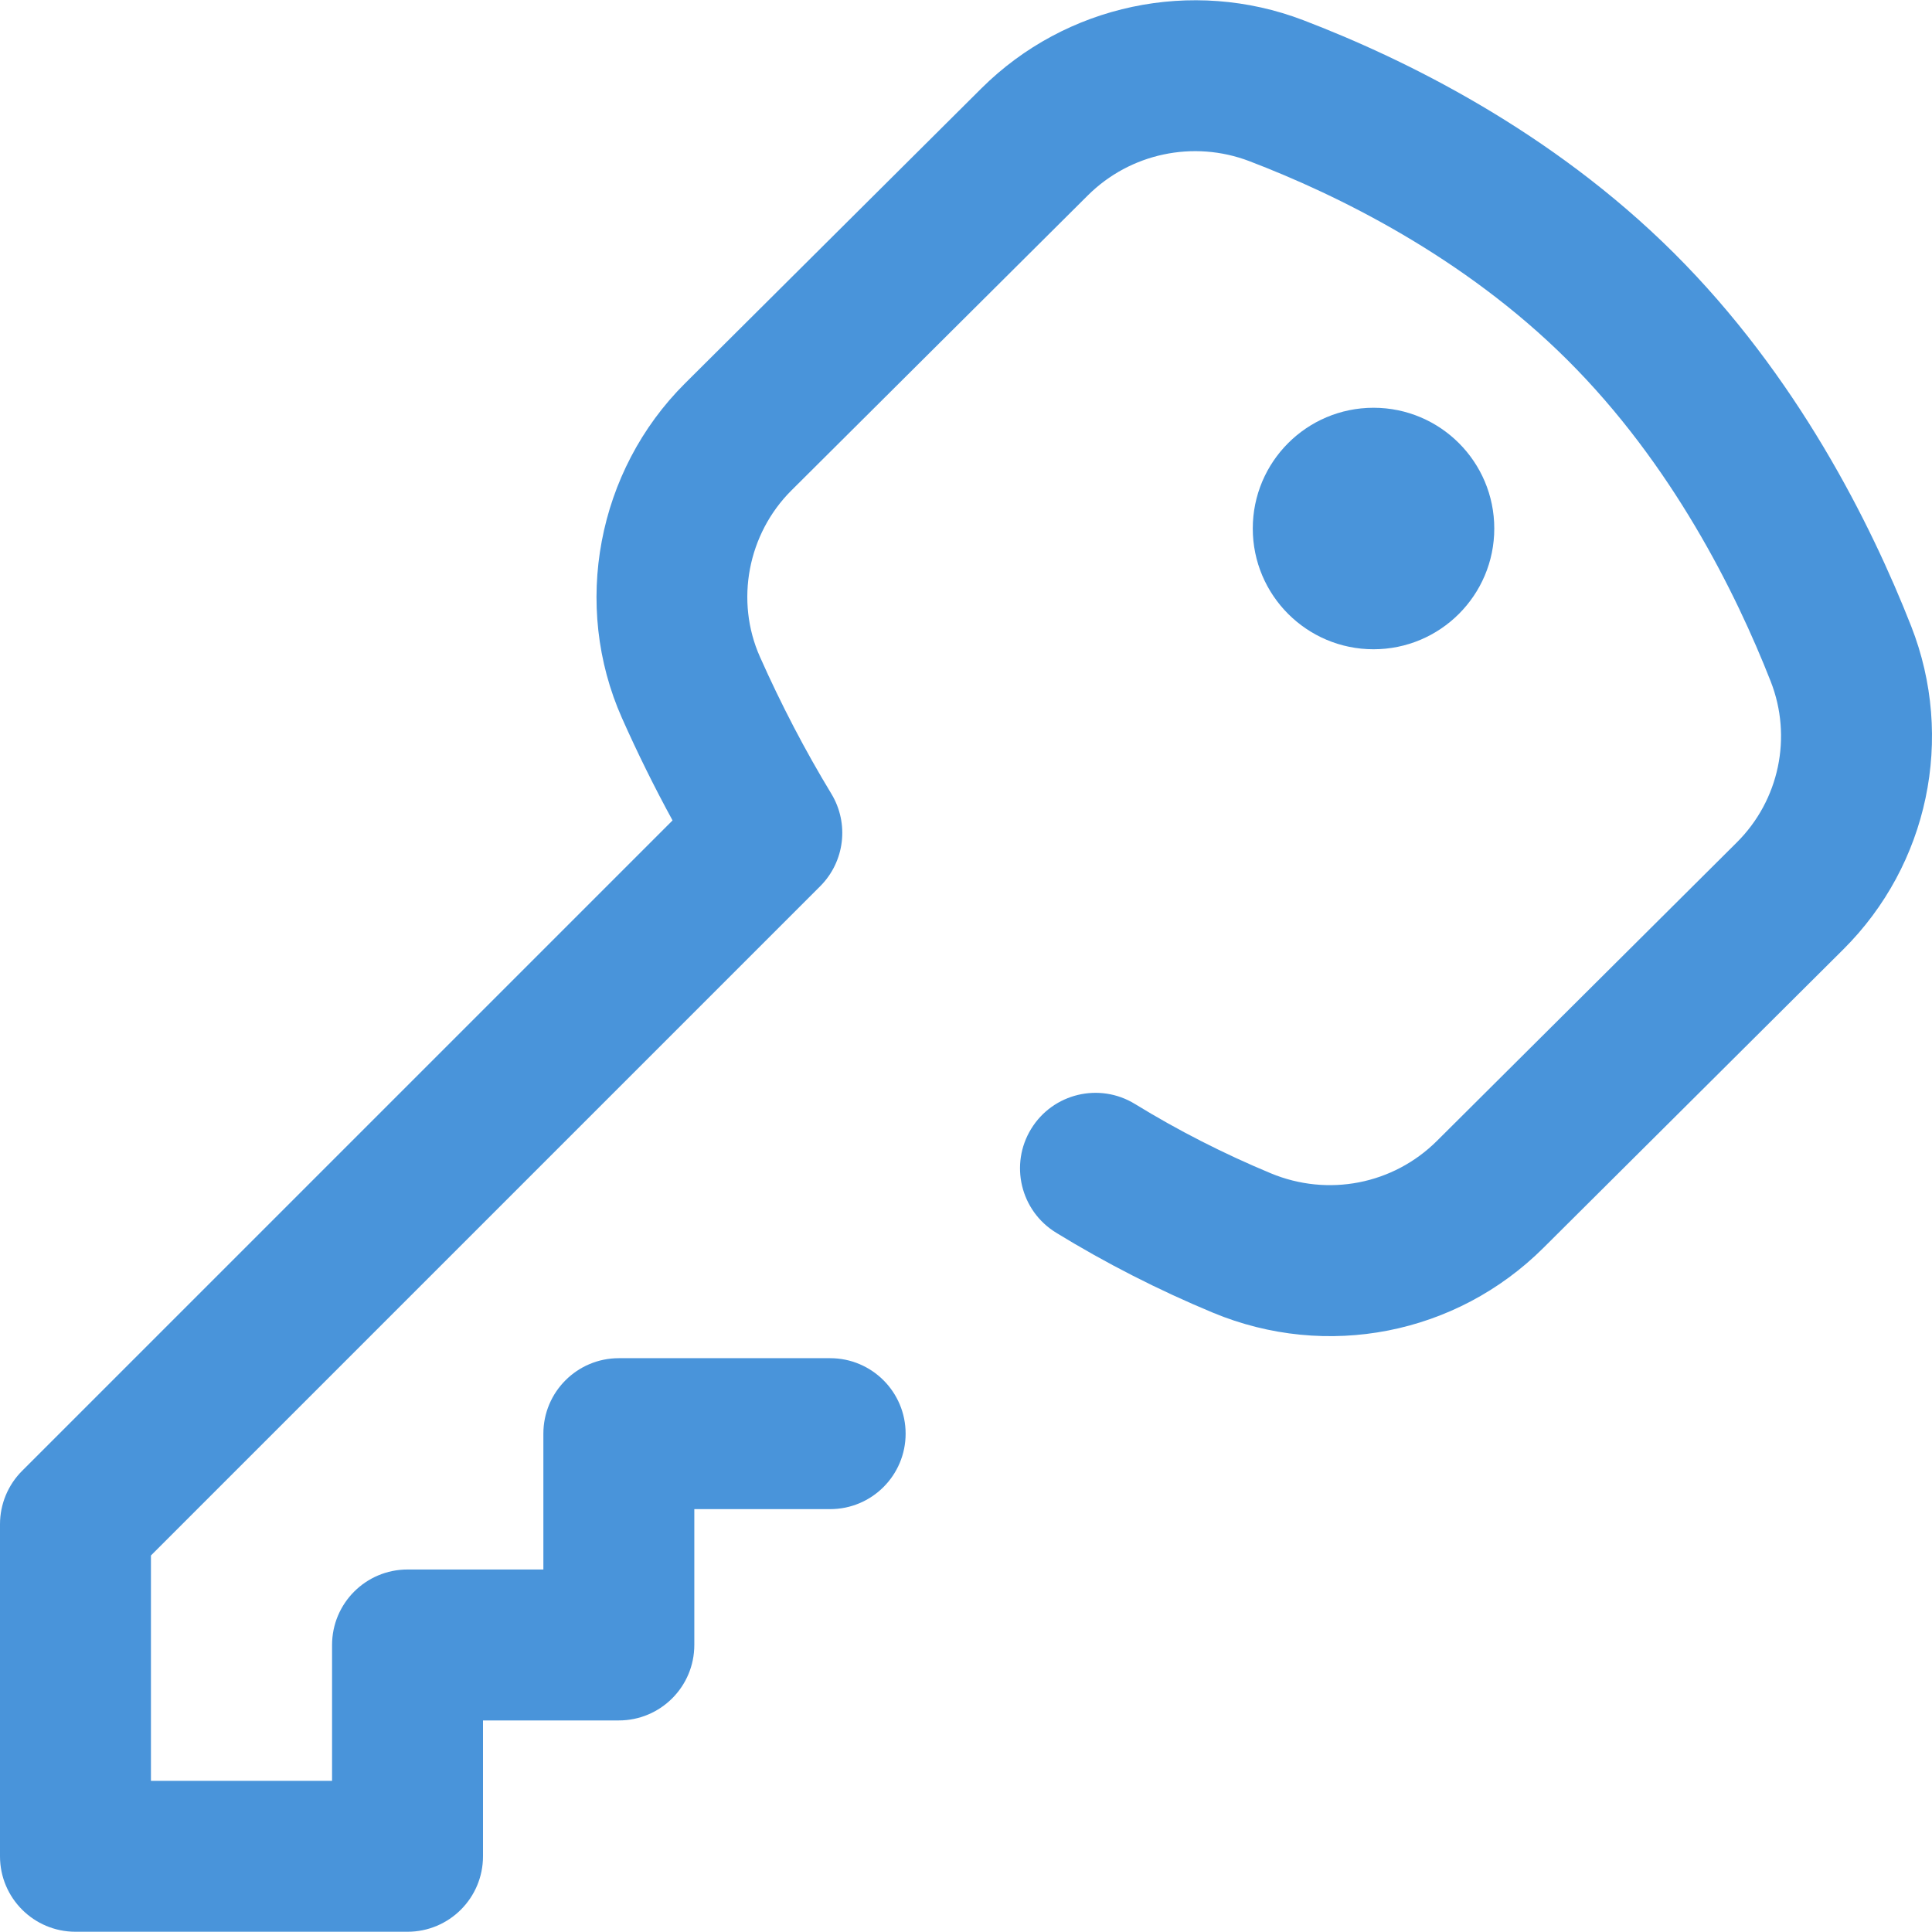
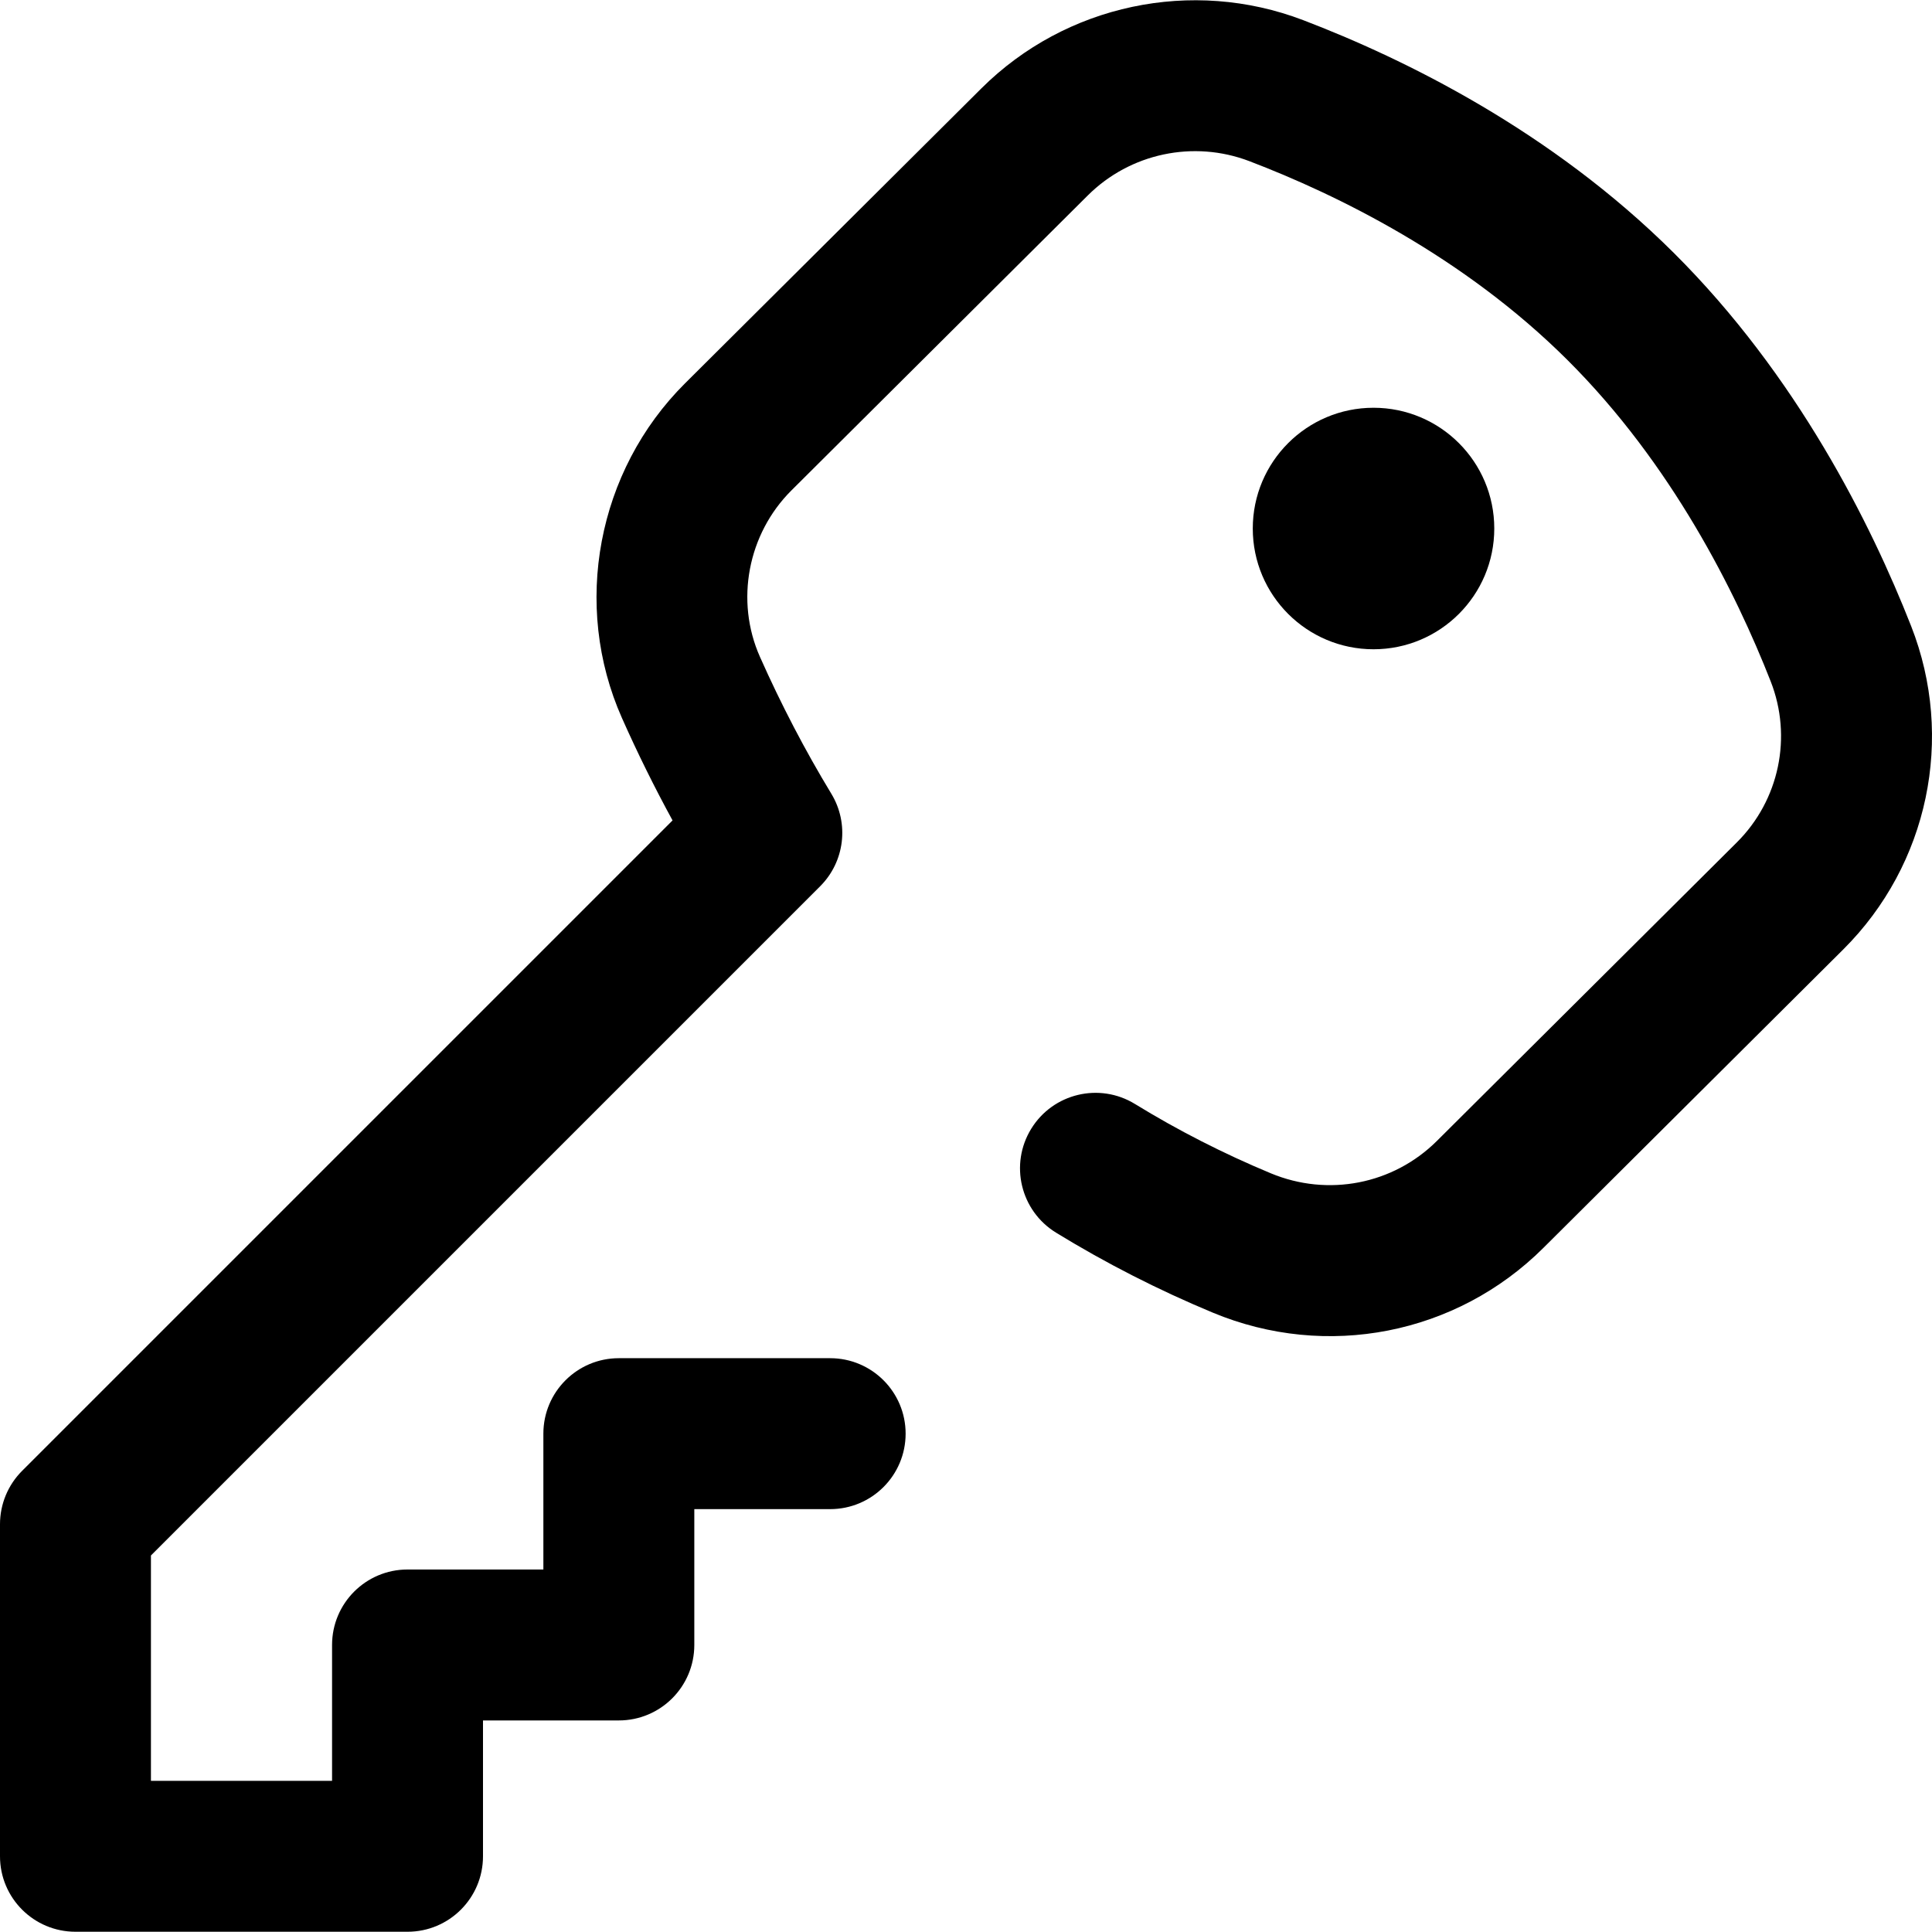
<svg xmlns="http://www.w3.org/2000/svg" version="1.1" id="Capa_1" x="0px" y="0px" viewBox="0 0 512.002 512.002" style="enable-background:new 0 0 512.002 512.002;" xml:space="preserve">
-   <defs id="defs47" />
-   <g id="g6" style="fill:#4994da;fill-opacity:0.996">
-     <g id="g4" style="fill:#4994da;fill-opacity:0.996">
-       <circle cx="364" cy="140.062" r="32" id="circle2" style="fill:#4994da;fill-opacity:0.996" />
+   <g>
+     <g>
+       <circle cx="364" cy="140.062" r="32" />
    </g>
  </g>
-   <g id="g12" style="fill:#4994da;fill-opacity:0.996">
-     <g id="g10" style="fill:#4994da;fill-opacity:0.996">
-       <path d="M506.478,165.937c-10.68-27.194-30.264-66.431-62.915-98.927c-32.535-32.384-71.356-51.408-98.194-61.666    c-29.464-11.261-62.945-4.163-85.295,18.082l-78.538,78.17c-23.281,23.171-29.991,58.825-16.698,88.72    c4.122,9.272,8.605,18.341,13.395,27.103L5.858,389.793C2.107,393.544,0,398.631,0,403.936v88c0,11.046,8.954,20,20,20h88    c11.046,0,20-8.954,20-20v-36l36-0.001c11.046,0,20-8.954,20-20v-35.999h36c11.046,0,20-8.954,20-20c0-11.046-8.954-20-20-20h-56    c-11.046,0-20,8.954-20,20v35.999l-36,0.001c-11.046,0-20,8.954-20,20v36H40V412.22l177.355-177.354    c6.516-6.516,7.737-16.639,2.958-24.517c-6.931-11.424-13.298-23.632-18.923-36.285c-6.599-14.841-3.237-32.57,8.366-44.119    l78.537-78.169c11.213-11.159,28.011-14.718,42.798-9.068c23.222,8.876,56.69,25.214,84.256,52.652    c27.735,27.604,44.62,61.567,53.9,85.197c5.791,14.748,2.272,31.503-8.965,42.687l-79.486,79.114    c-11.575,11.519-28.851,14.887-44.016,8.58c-12.507-5.202-24.62-11.382-36-18.367c-9.413-5.778-21.729-2.83-27.507,6.584    c-5.778,9.414-2.831,21.73,6.583,27.508c13.152,8.072,27.136,15.207,41.562,21.207c30.142,12.539,64.525,5.8,87.595-17.161    l79.486-79.113C511.044,229.157,518.101,195.534,506.478,165.937z" id="path8" style="fill:#4994da;fill-opacity:0.996" />
+   <g>
+     <g>
+       <path d="M506.478,165.937c-10.68-27.194-30.264-66.431-62.915-98.927c-32.535-32.384-71.356-51.408-98.194-61.666    c-29.464-11.261-62.945-4.163-85.295,18.082l-78.538,78.17c-23.281,23.171-29.991,58.825-16.698,88.72    c4.122,9.272,8.605,18.341,13.395,27.103L5.858,389.793C2.107,393.544,0,398.631,0,403.936v88c0,11.046,8.954,20,20,20h88    c11.046,0,20-8.954,20-20v-36l36-0.001c11.046,0,20-8.954,20-20v-35.999h36c11.046,0,20-8.954,20-20c0-11.046-8.954-20-20-20h-56    c-11.046,0-20,8.954-20,20v35.999l-36,0.001c-11.046,0-20,8.954-20,20v36H40V412.22l177.355-177.354    c6.516-6.516,7.737-16.639,2.958-24.517c-6.931-11.424-13.298-23.632-18.923-36.285c-6.599-14.841-3.237-32.57,8.366-44.119    l78.537-78.169c11.213-11.159,28.011-14.718,42.798-9.068c23.222,8.876,56.69,25.214,84.256,52.652    c27.735,27.604,44.62,61.567,53.9,85.197c5.791,14.748,2.272,31.503-8.965,42.687l-79.486,79.114    c-11.575,11.519-28.851,14.887-44.016,8.58c-12.507-5.202-24.62-11.382-36-18.367c-9.413-5.778-21.729-2.83-27.507,6.584    c-5.778,9.414-2.831,21.73,6.583,27.508c13.152,8.072,27.136,15.207,41.562,21.207c30.142,12.539,64.525,5.8,87.595-17.161    l79.486-79.113C511.044,229.157,518.101,195.534,506.478,165.937z" />
    </g>
  </g>
-   <g id="g14">
+   <g>
</g>
-   <g id="g16">
+   <g>
</g>
-   <g id="g18">
+   <g>
</g>
-   <g id="g20">
+   <g>
</g>
-   <g id="g22">
+   <g>
</g>
-   <g id="g24">
+   <g>
</g>
-   <g id="g26">
+   <g>
</g>
-   <g id="g28">
+   <g>
</g>
-   <g id="g30">
+   <g>
</g>
-   <g id="g32">
+   <g>
</g>
-   <g id="g34">
+   <g>
</g>
-   <g id="g36">
+   <g>
</g>
-   <g id="g38">
+   <g>
</g>
-   <g id="g40">
+   <g>
</g>
-   <g id="g42">
+   <g>
</g>
</svg>
